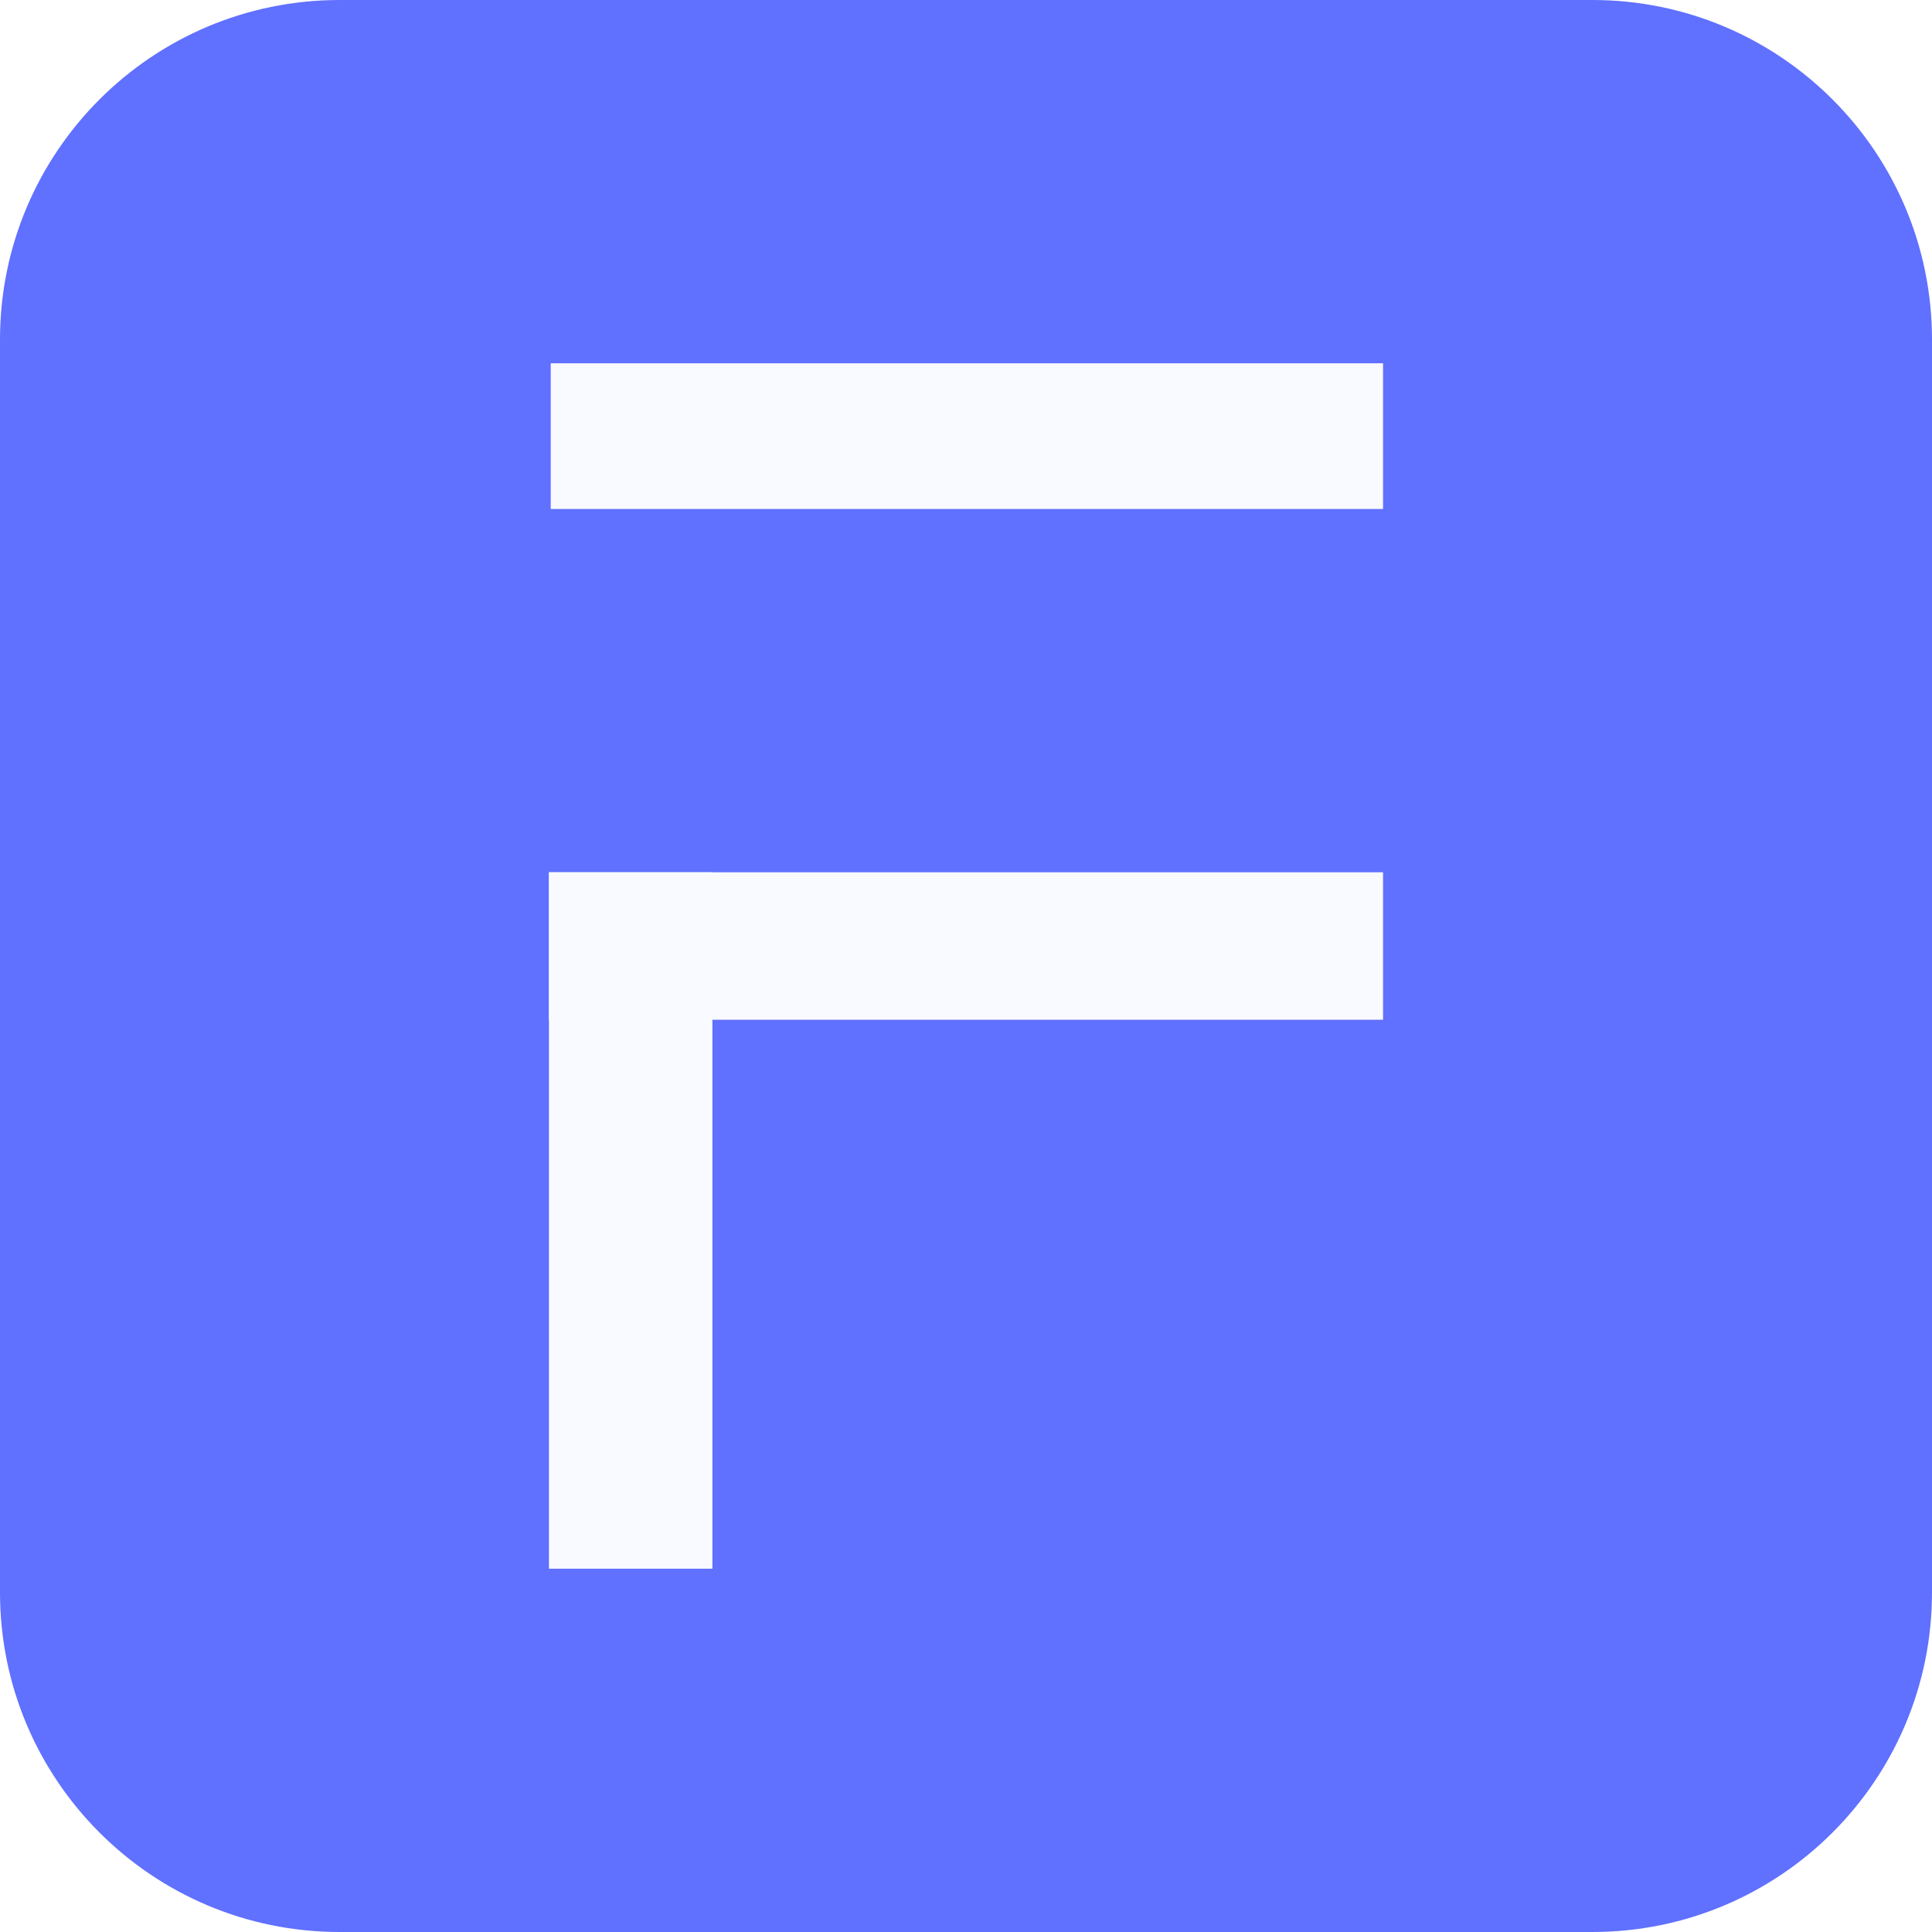
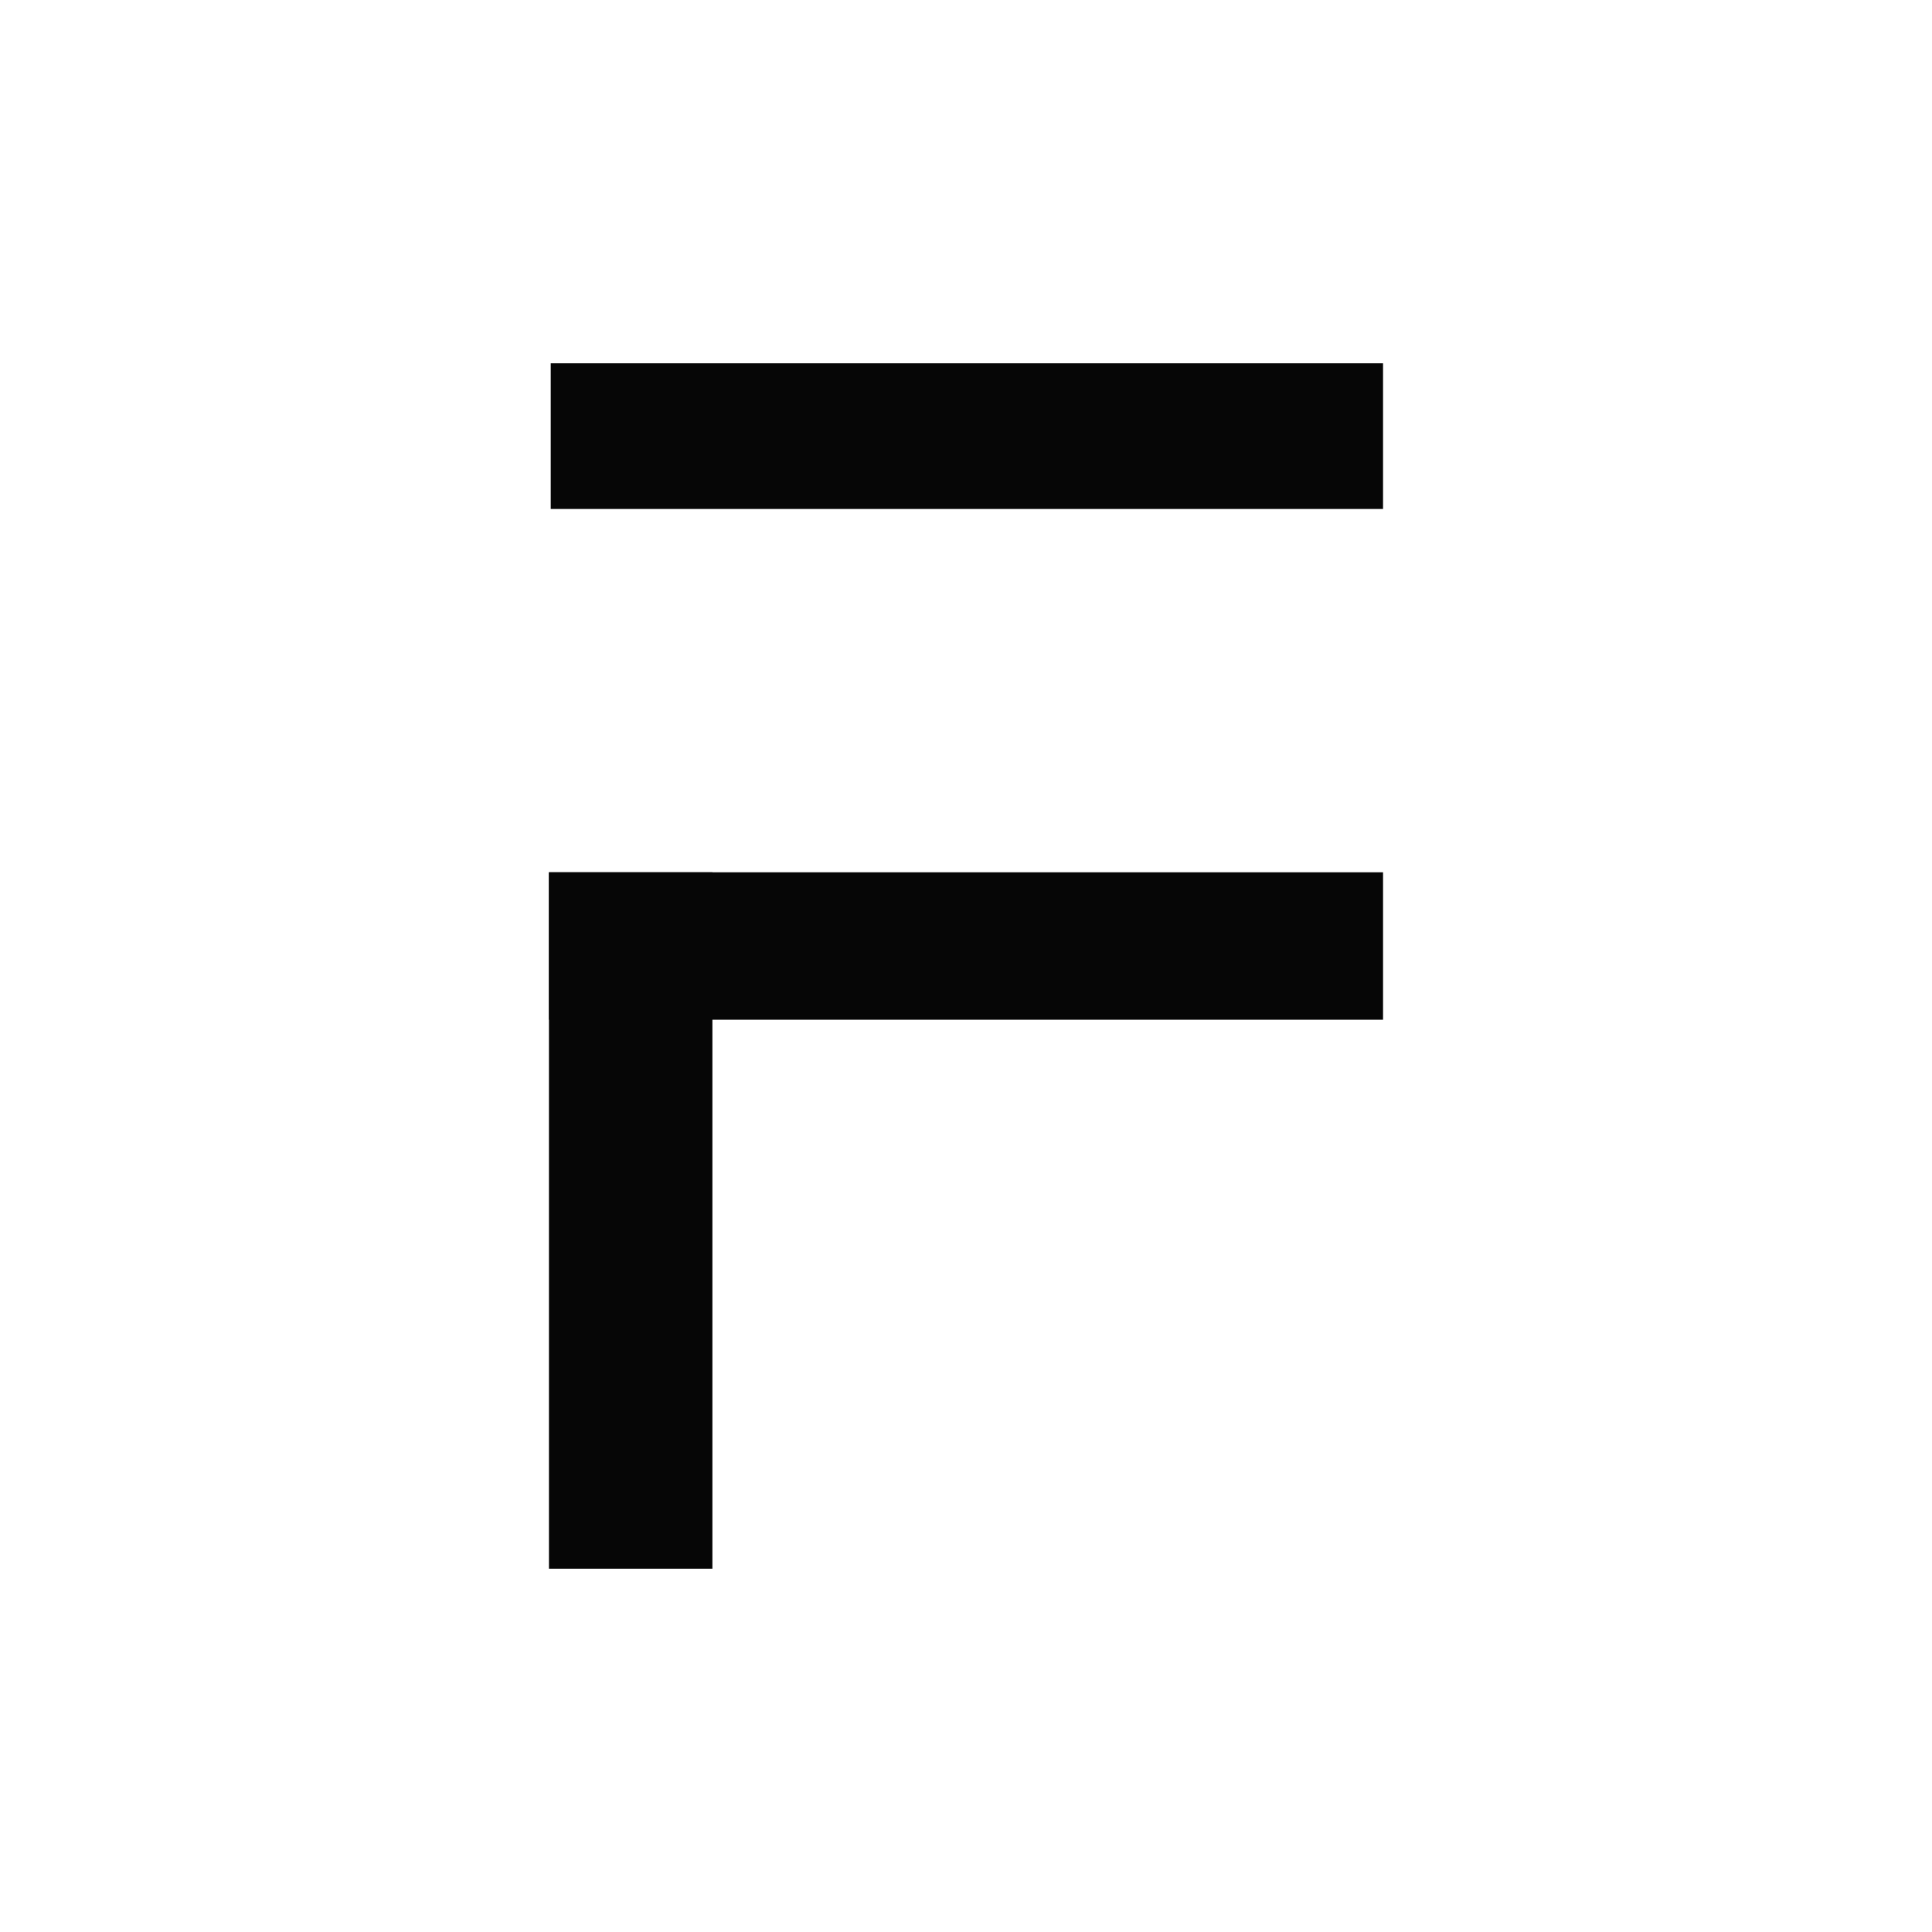
<svg xmlns="http://www.w3.org/2000/svg" width="1024" height="1024" viewBox="0 0 1024 1024" fill="none">
-   <rect width="1024" height="1024" rx="180" fill="#6070FF" />
-   <rect x="291.898" y="192.559" width="441.144" height="77.212" fill="#F9FAFF" />
-   <rect x="290.957" y="462.33" width="442.086" height="78.154" fill="#F9FAFF" />
-   <rect x="290.957" y="831.441" width="369.111" height="86.628" transform="rotate(-90 290.957 831.441)" fill="#F9FAFF" />
+   <rect x="291.898" y="192.559" width="441.144" height="77.212" fill="#060606" />
+   <rect x="290.957" y="462.33" width="442.086" height="78.154" fill="#060606" />
+   <rect x="290.957" y="831.441" width="369.111" height="86.628" transform="rotate(-90 290.957 831.441)" fill="#060606" />
</svg>
